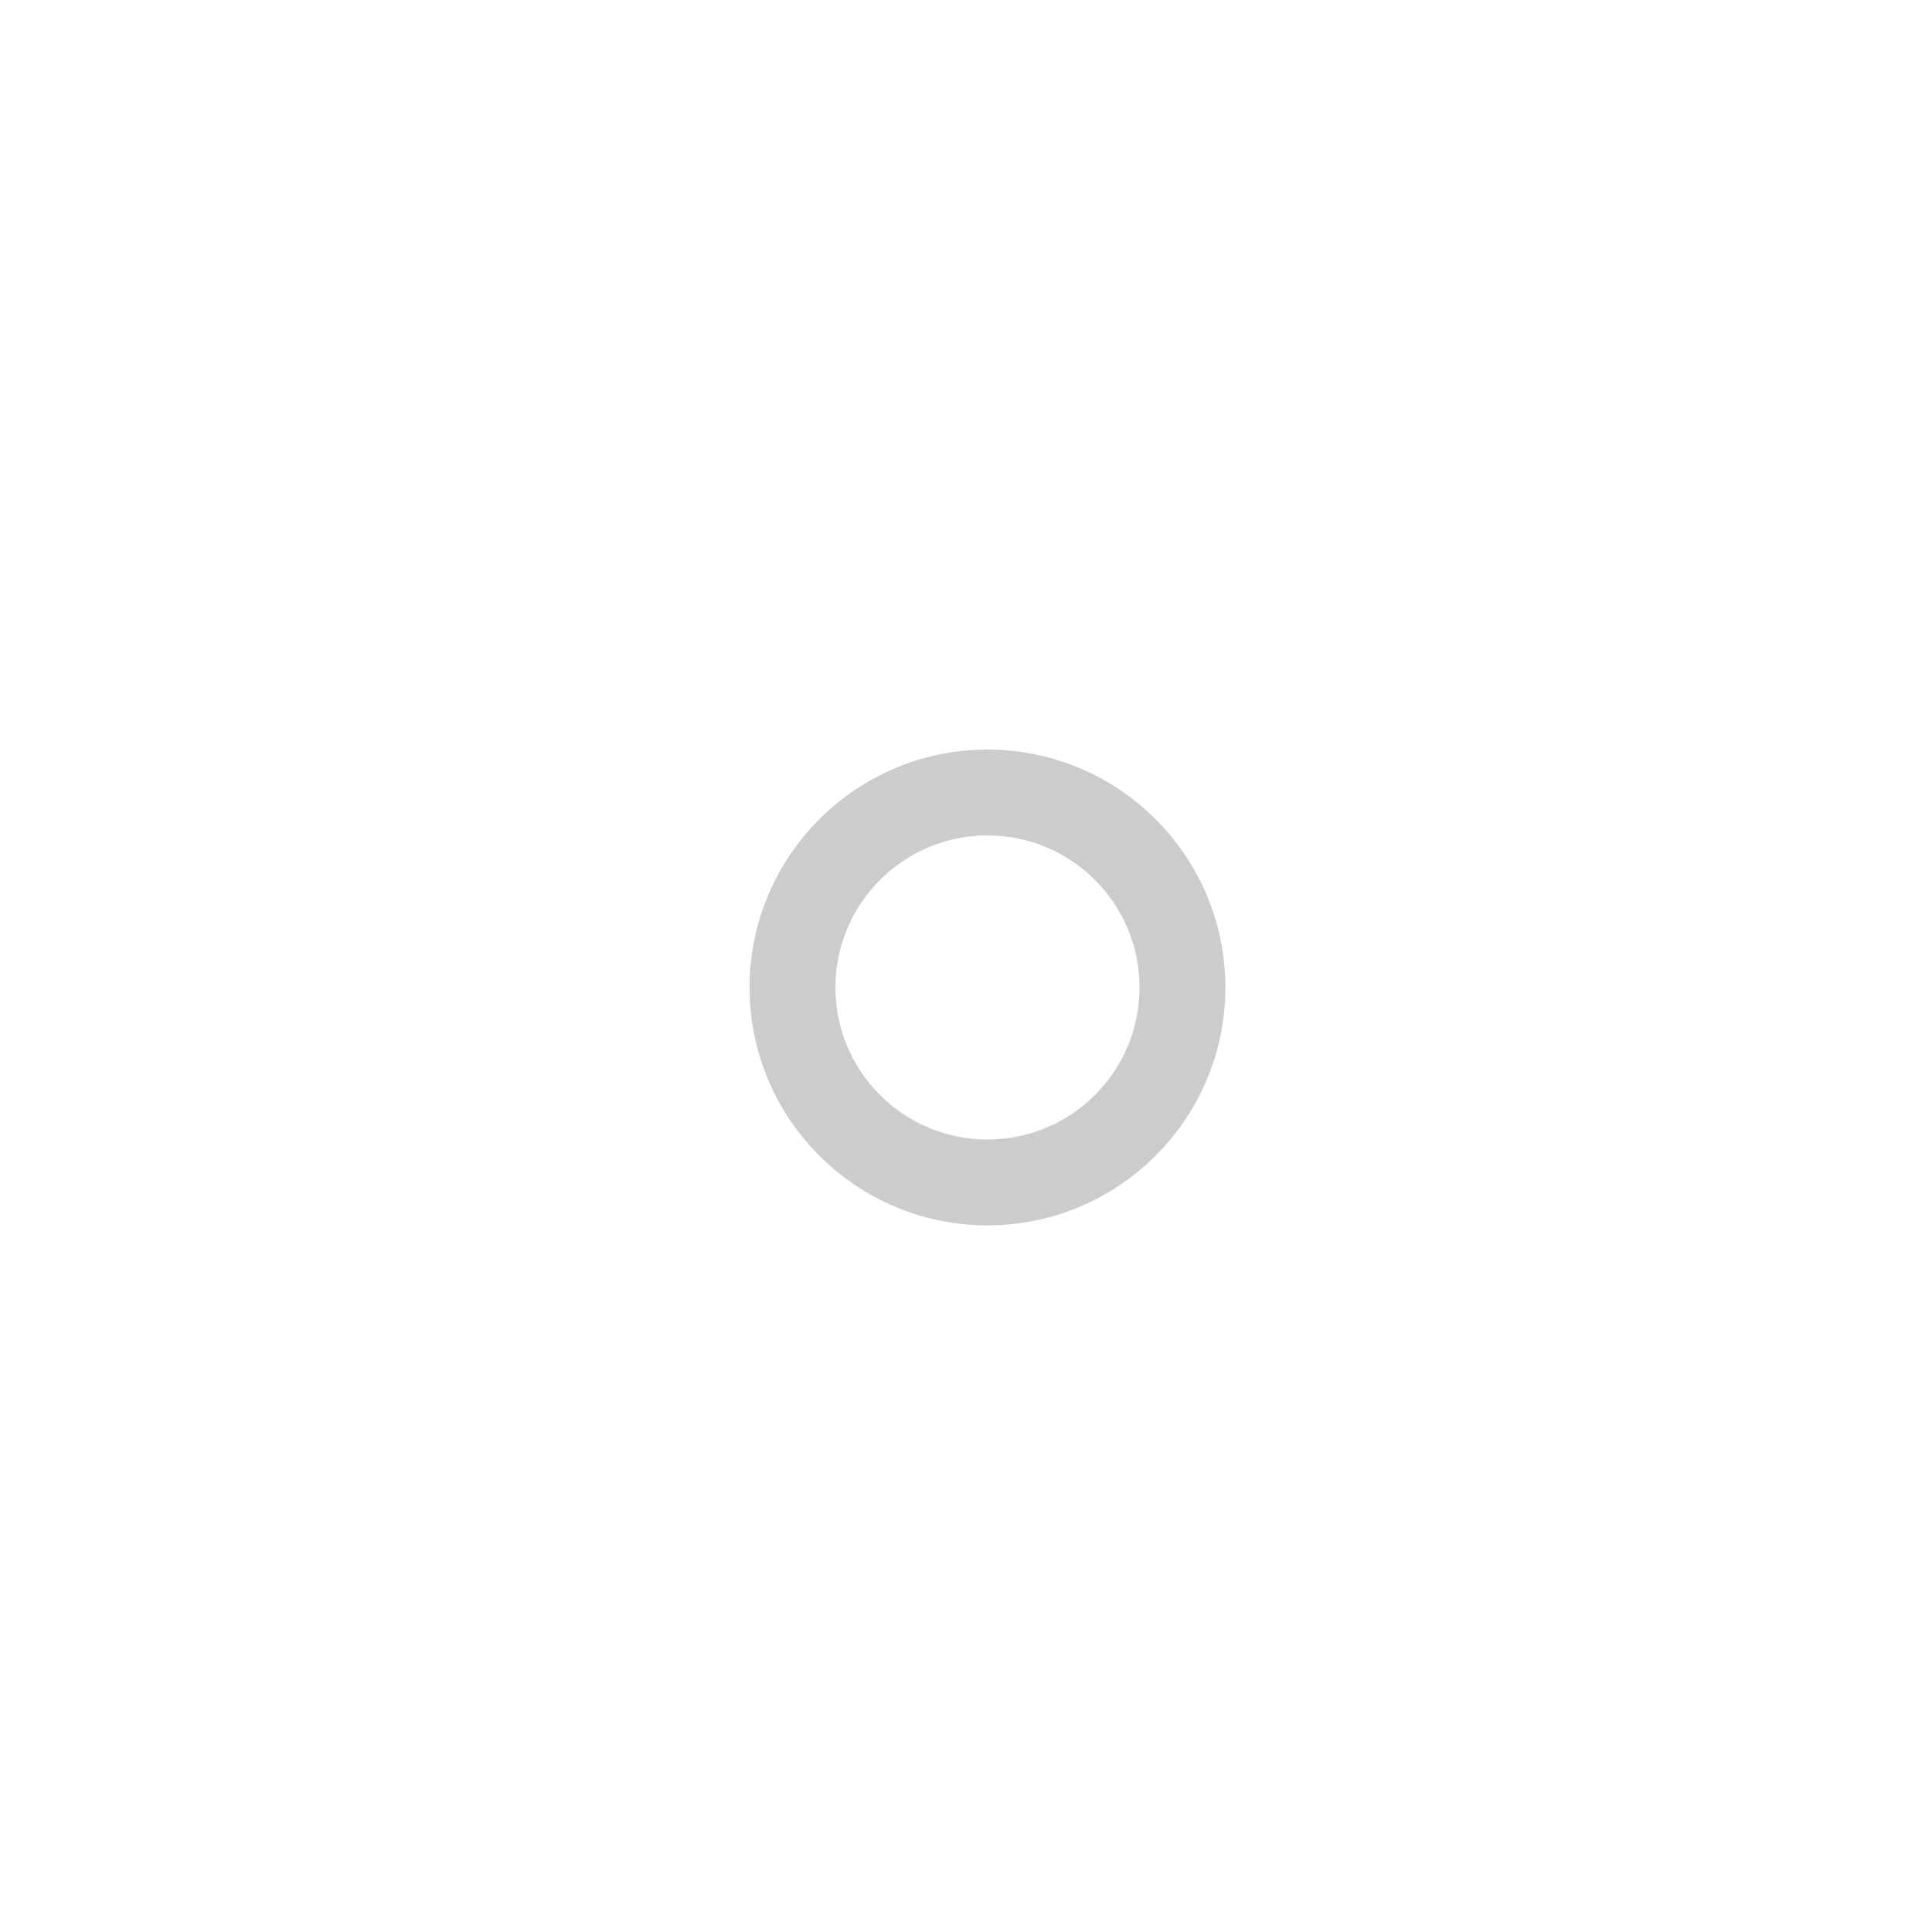
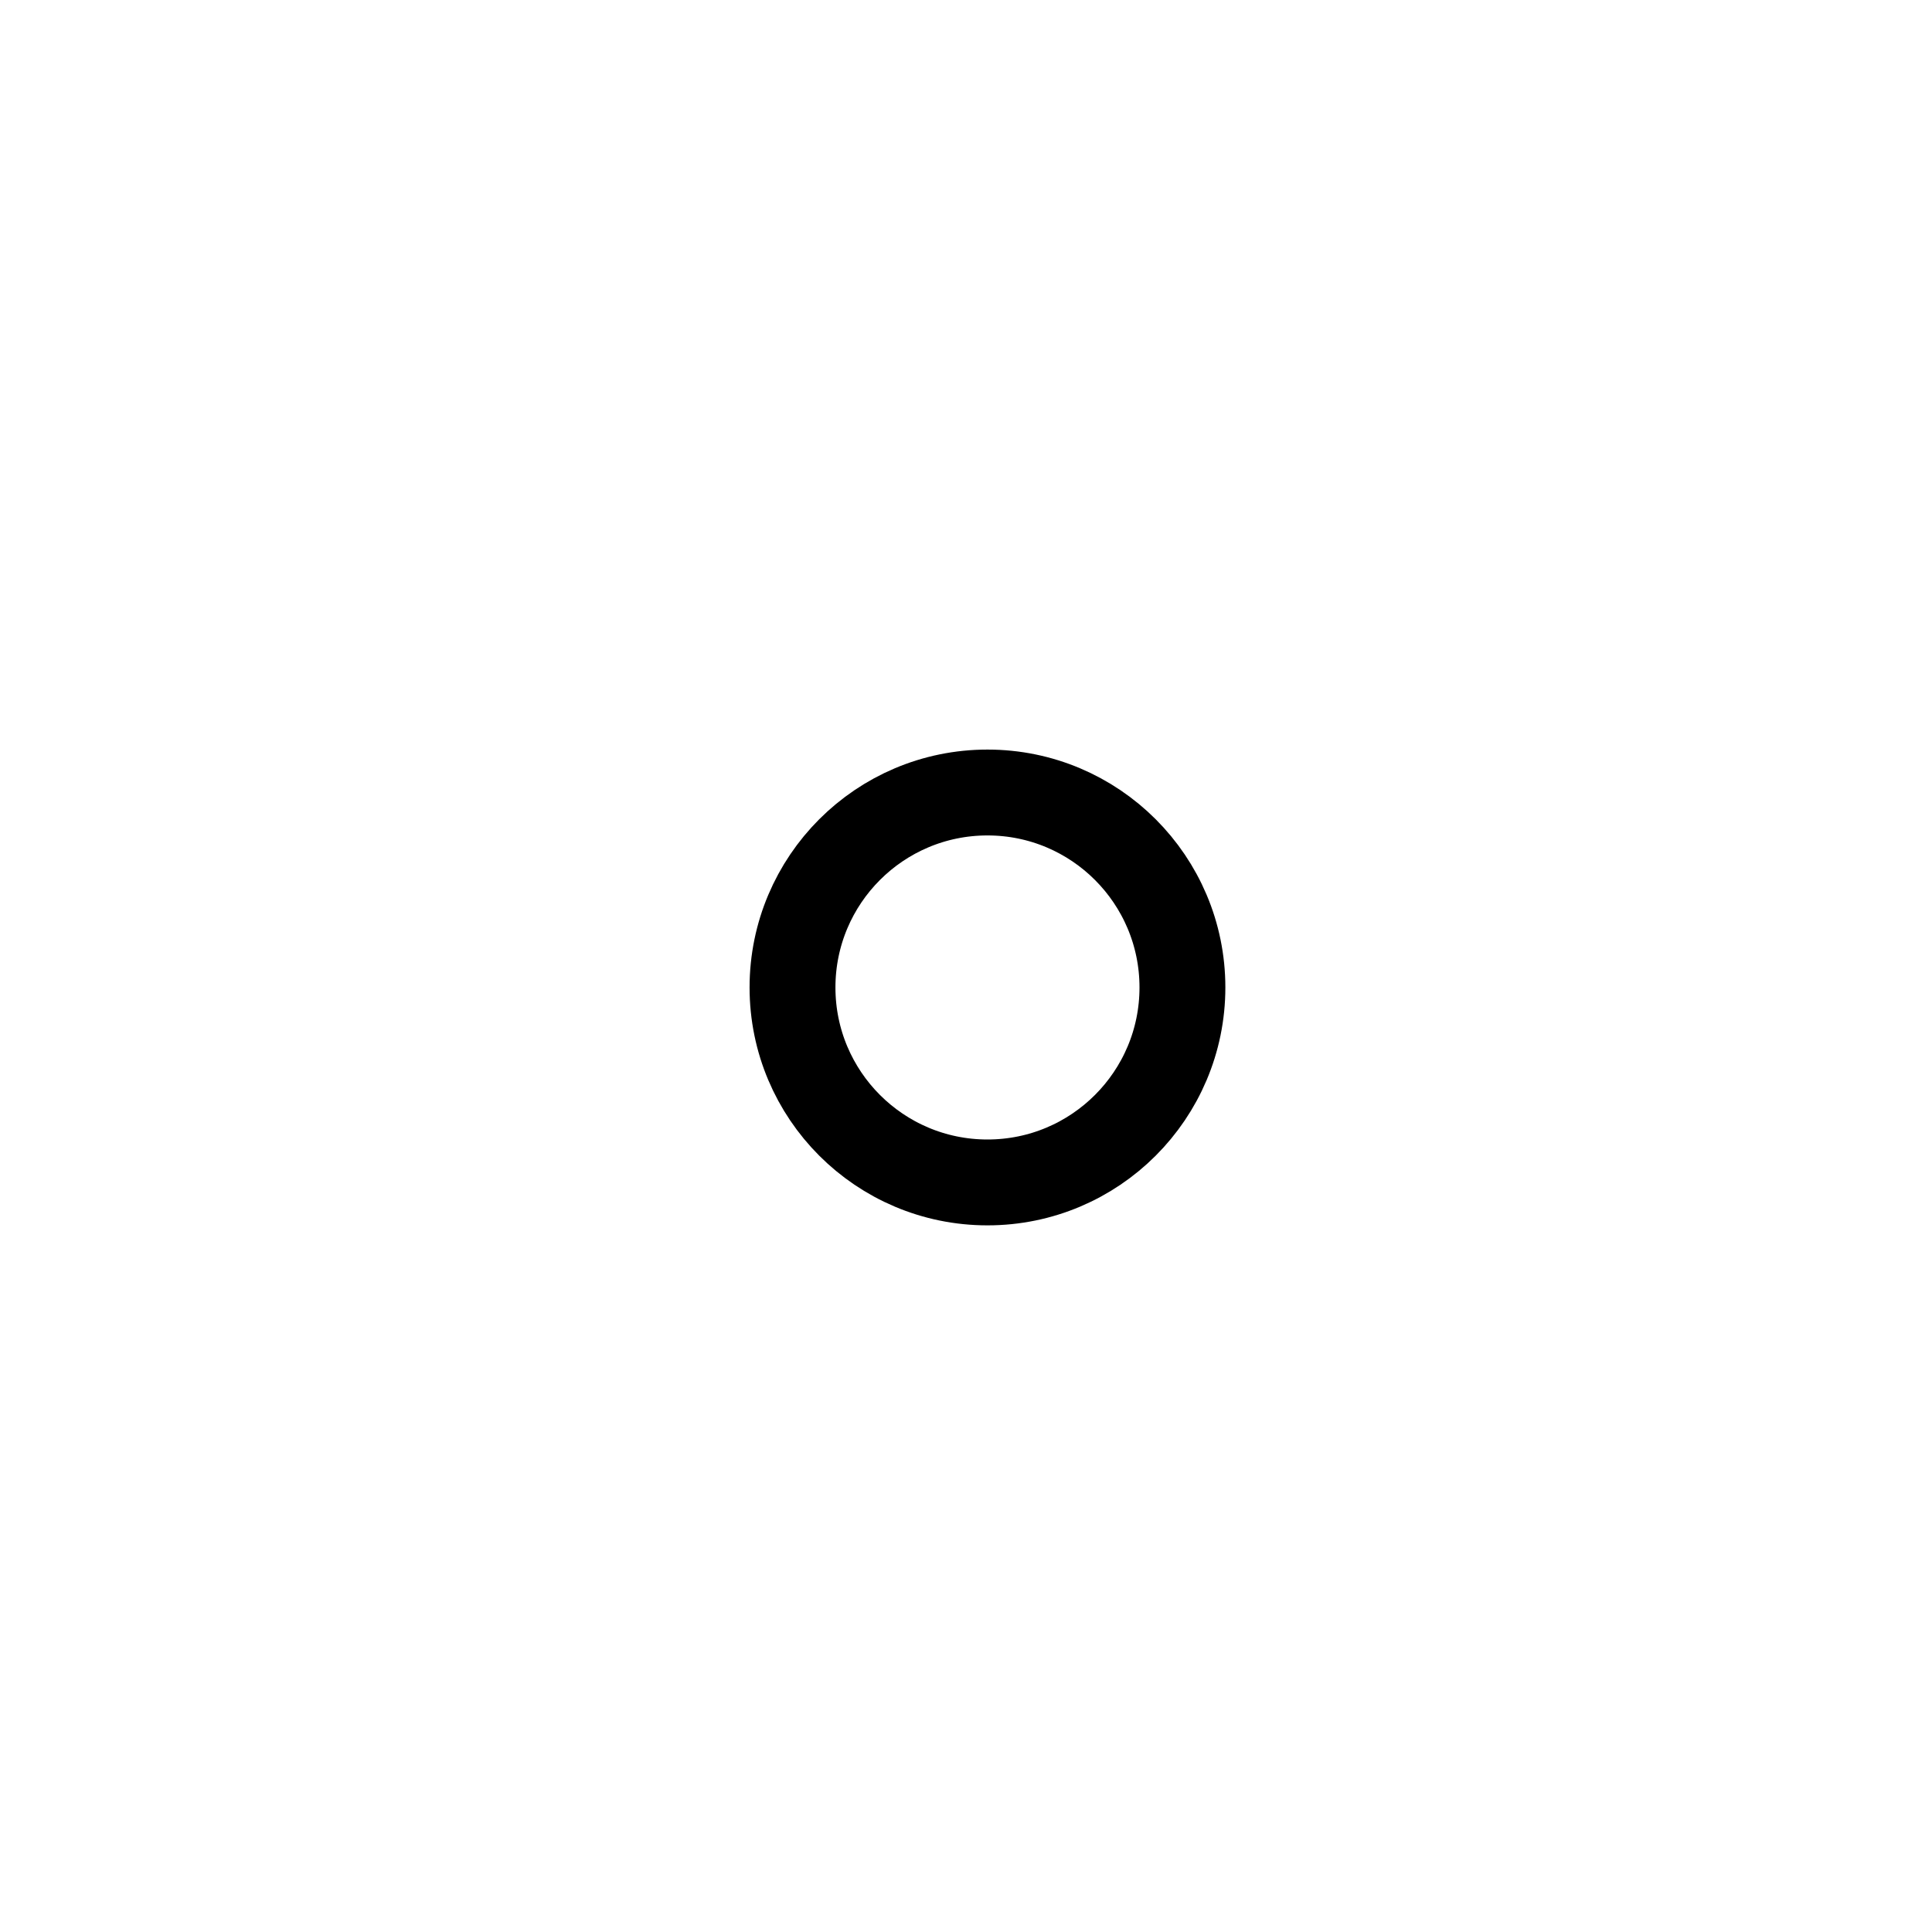
- <svg xmlns="http://www.w3.org/2000/svg" width="45" height="45" viewBox="0 0 45 45" stroke="#ccc">
+ <svg xmlns="http://www.w3.org/2000/svg" width="45" height="45" viewBox="0 0 45 45" stroke="#000">
  <g fill="none" fill-rule="evenodd" transform="translate(1 1)" stroke-width="2">
    <circle cx="22" cy="22" r="6.389" stroke-opacity="0">
      <animate attributeName="r" begin="1.5s" dur="3s" values="6;22" calcMode="linear" repeatCount="indefinite" />
      <animate attributeName="stroke-opacity" begin="1.5s" dur="3s" values="1;0" calcMode="linear" repeatCount="indefinite" />
      <animate attributeName="stroke-width" begin="1.5s" dur="3s" values="2;0" calcMode="linear" repeatCount="indefinite" />
    </circle>
    <circle cx="22" cy="22" r="14.389" stroke-opacity="0">
      <animate attributeName="r" begin="3s" dur="3s" values="6;22" calcMode="linear" repeatCount="indefinite" />
      <animate attributeName="stroke-opacity" begin="3s" dur="3s" values="1;0" calcMode="linear" repeatCount="indefinite" />
      <animate attributeName="stroke-width" begin="3s" dur="3s" values="2;0" calcMode="linear" repeatCount="indefinite" />
    </circle>
    <circle cx="22" cy="22" r="4.541">
      <animate attributeName="r" begin="0s" dur="1.5s" values="6;1;2;3;4;5;6" calcMode="linear" repeatCount="indefinite" />
    </circle>
  </g>
</svg>
